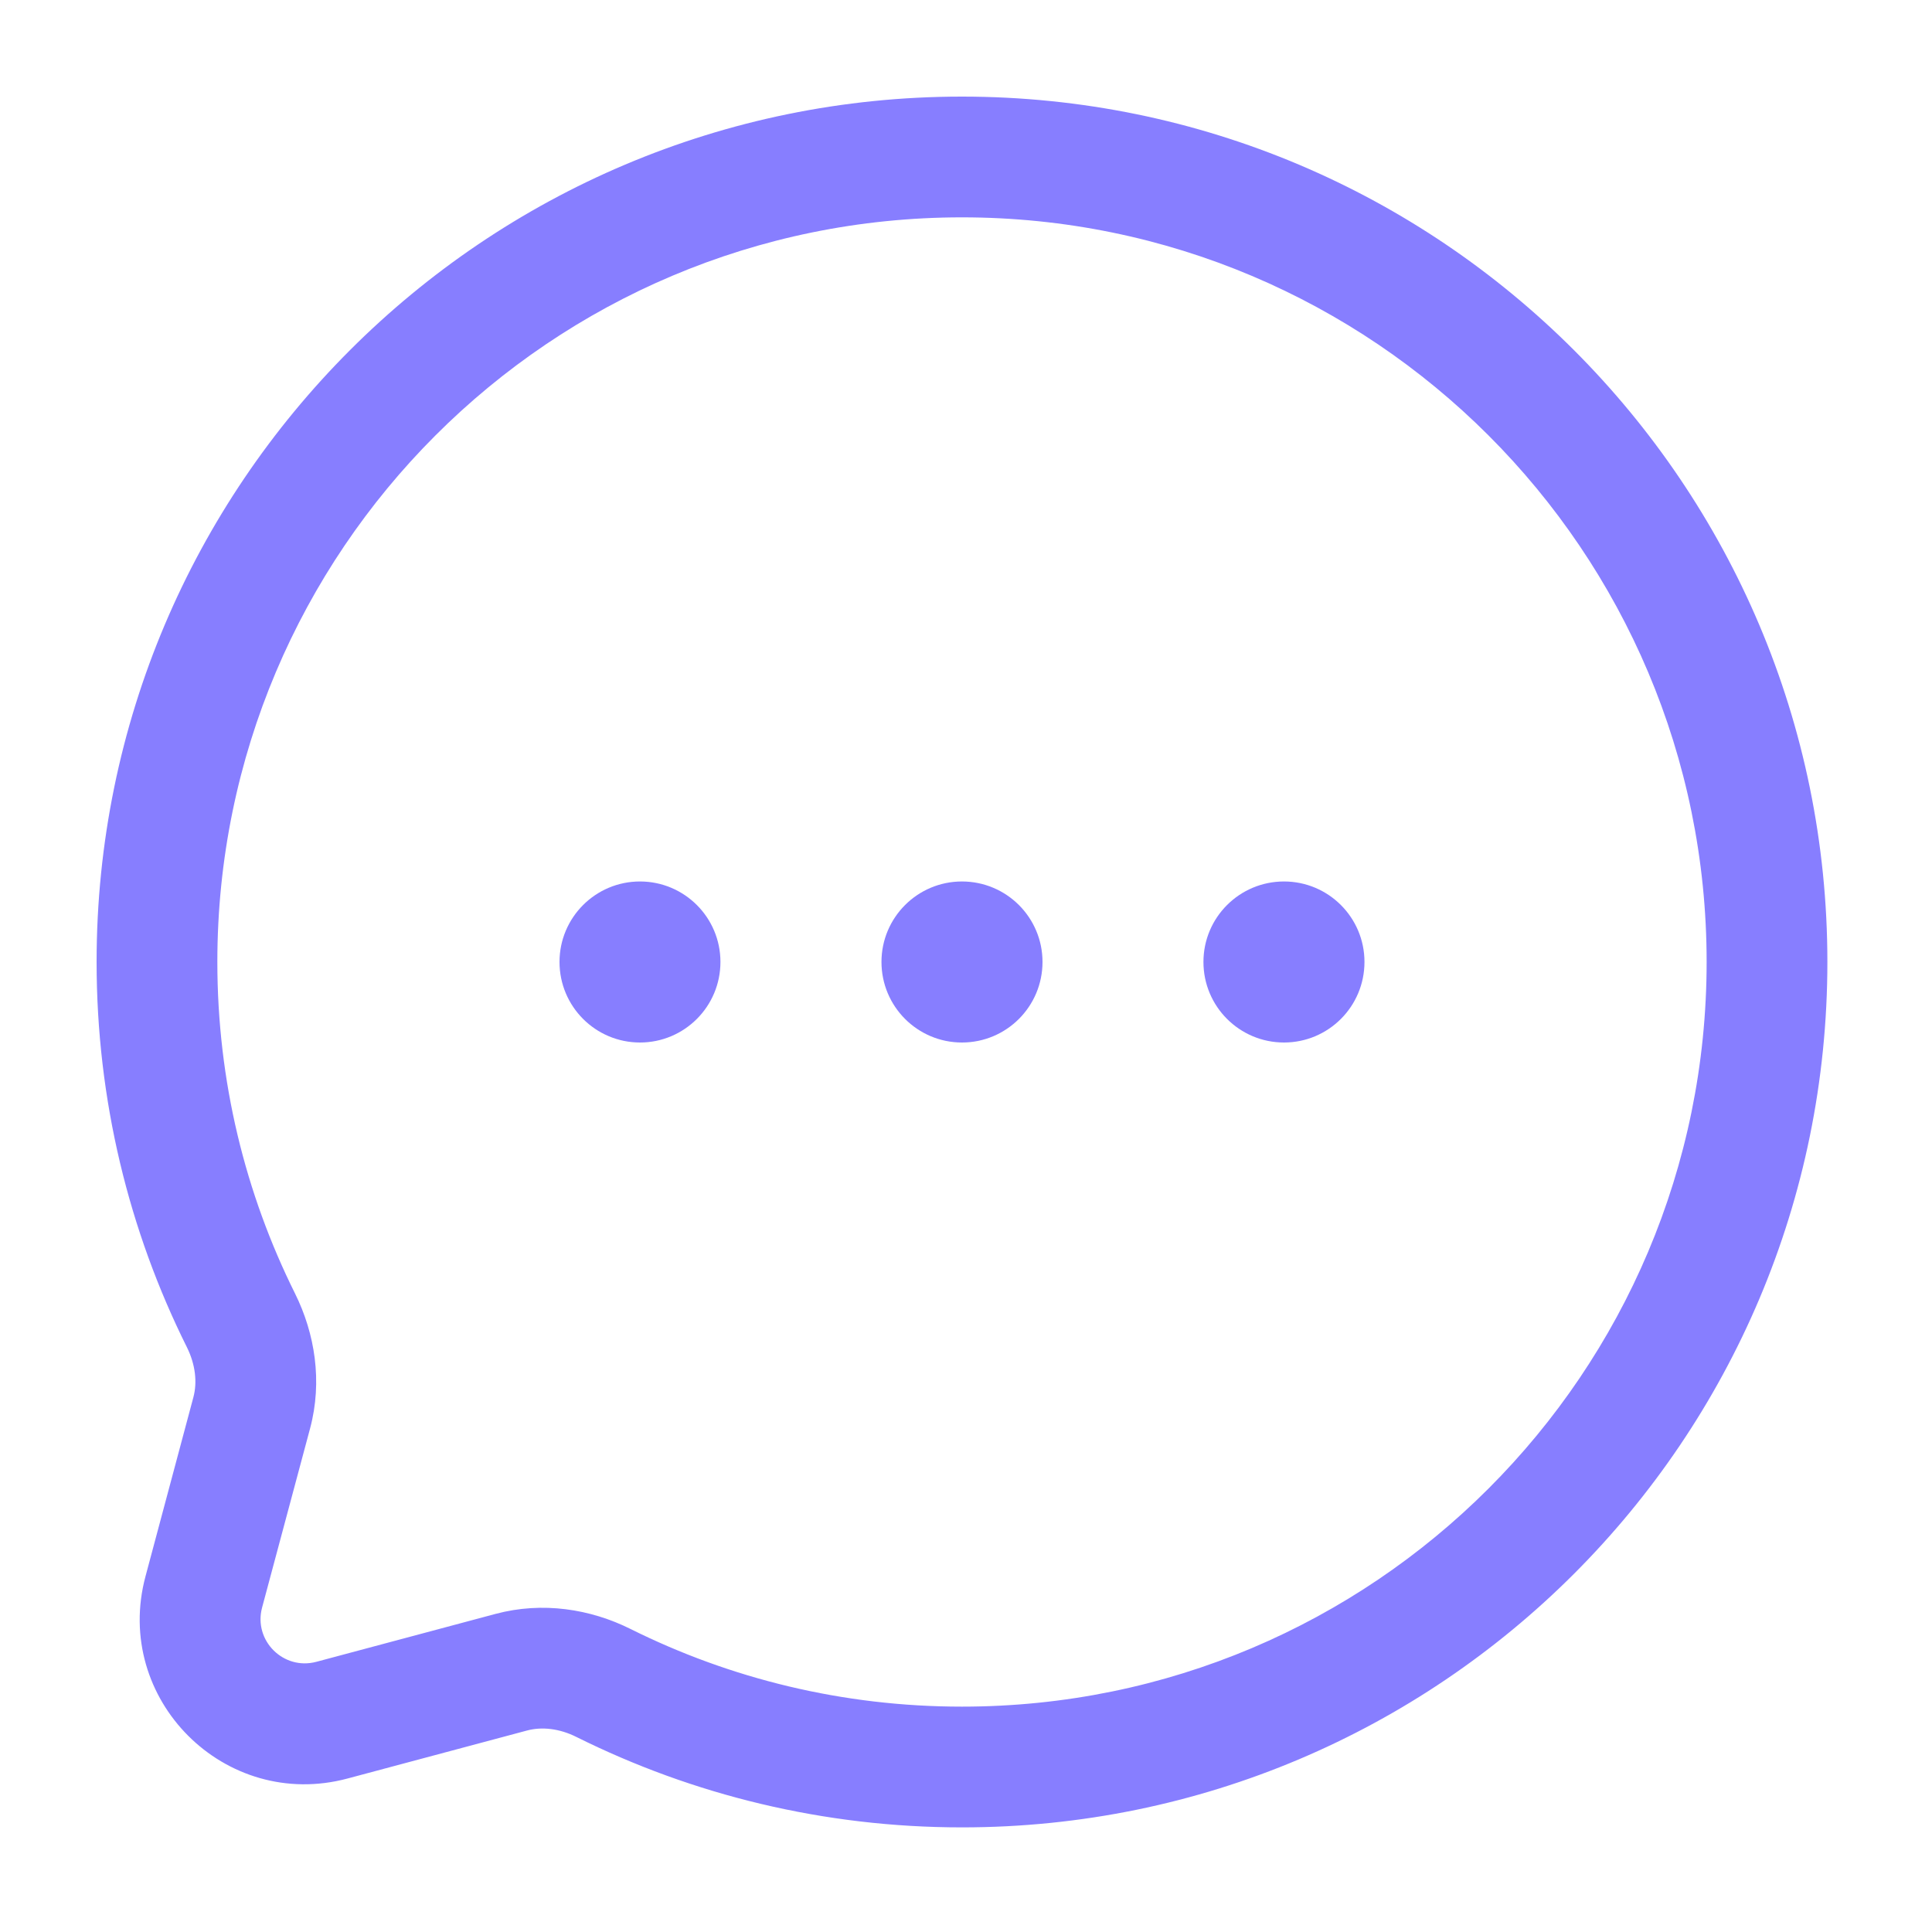
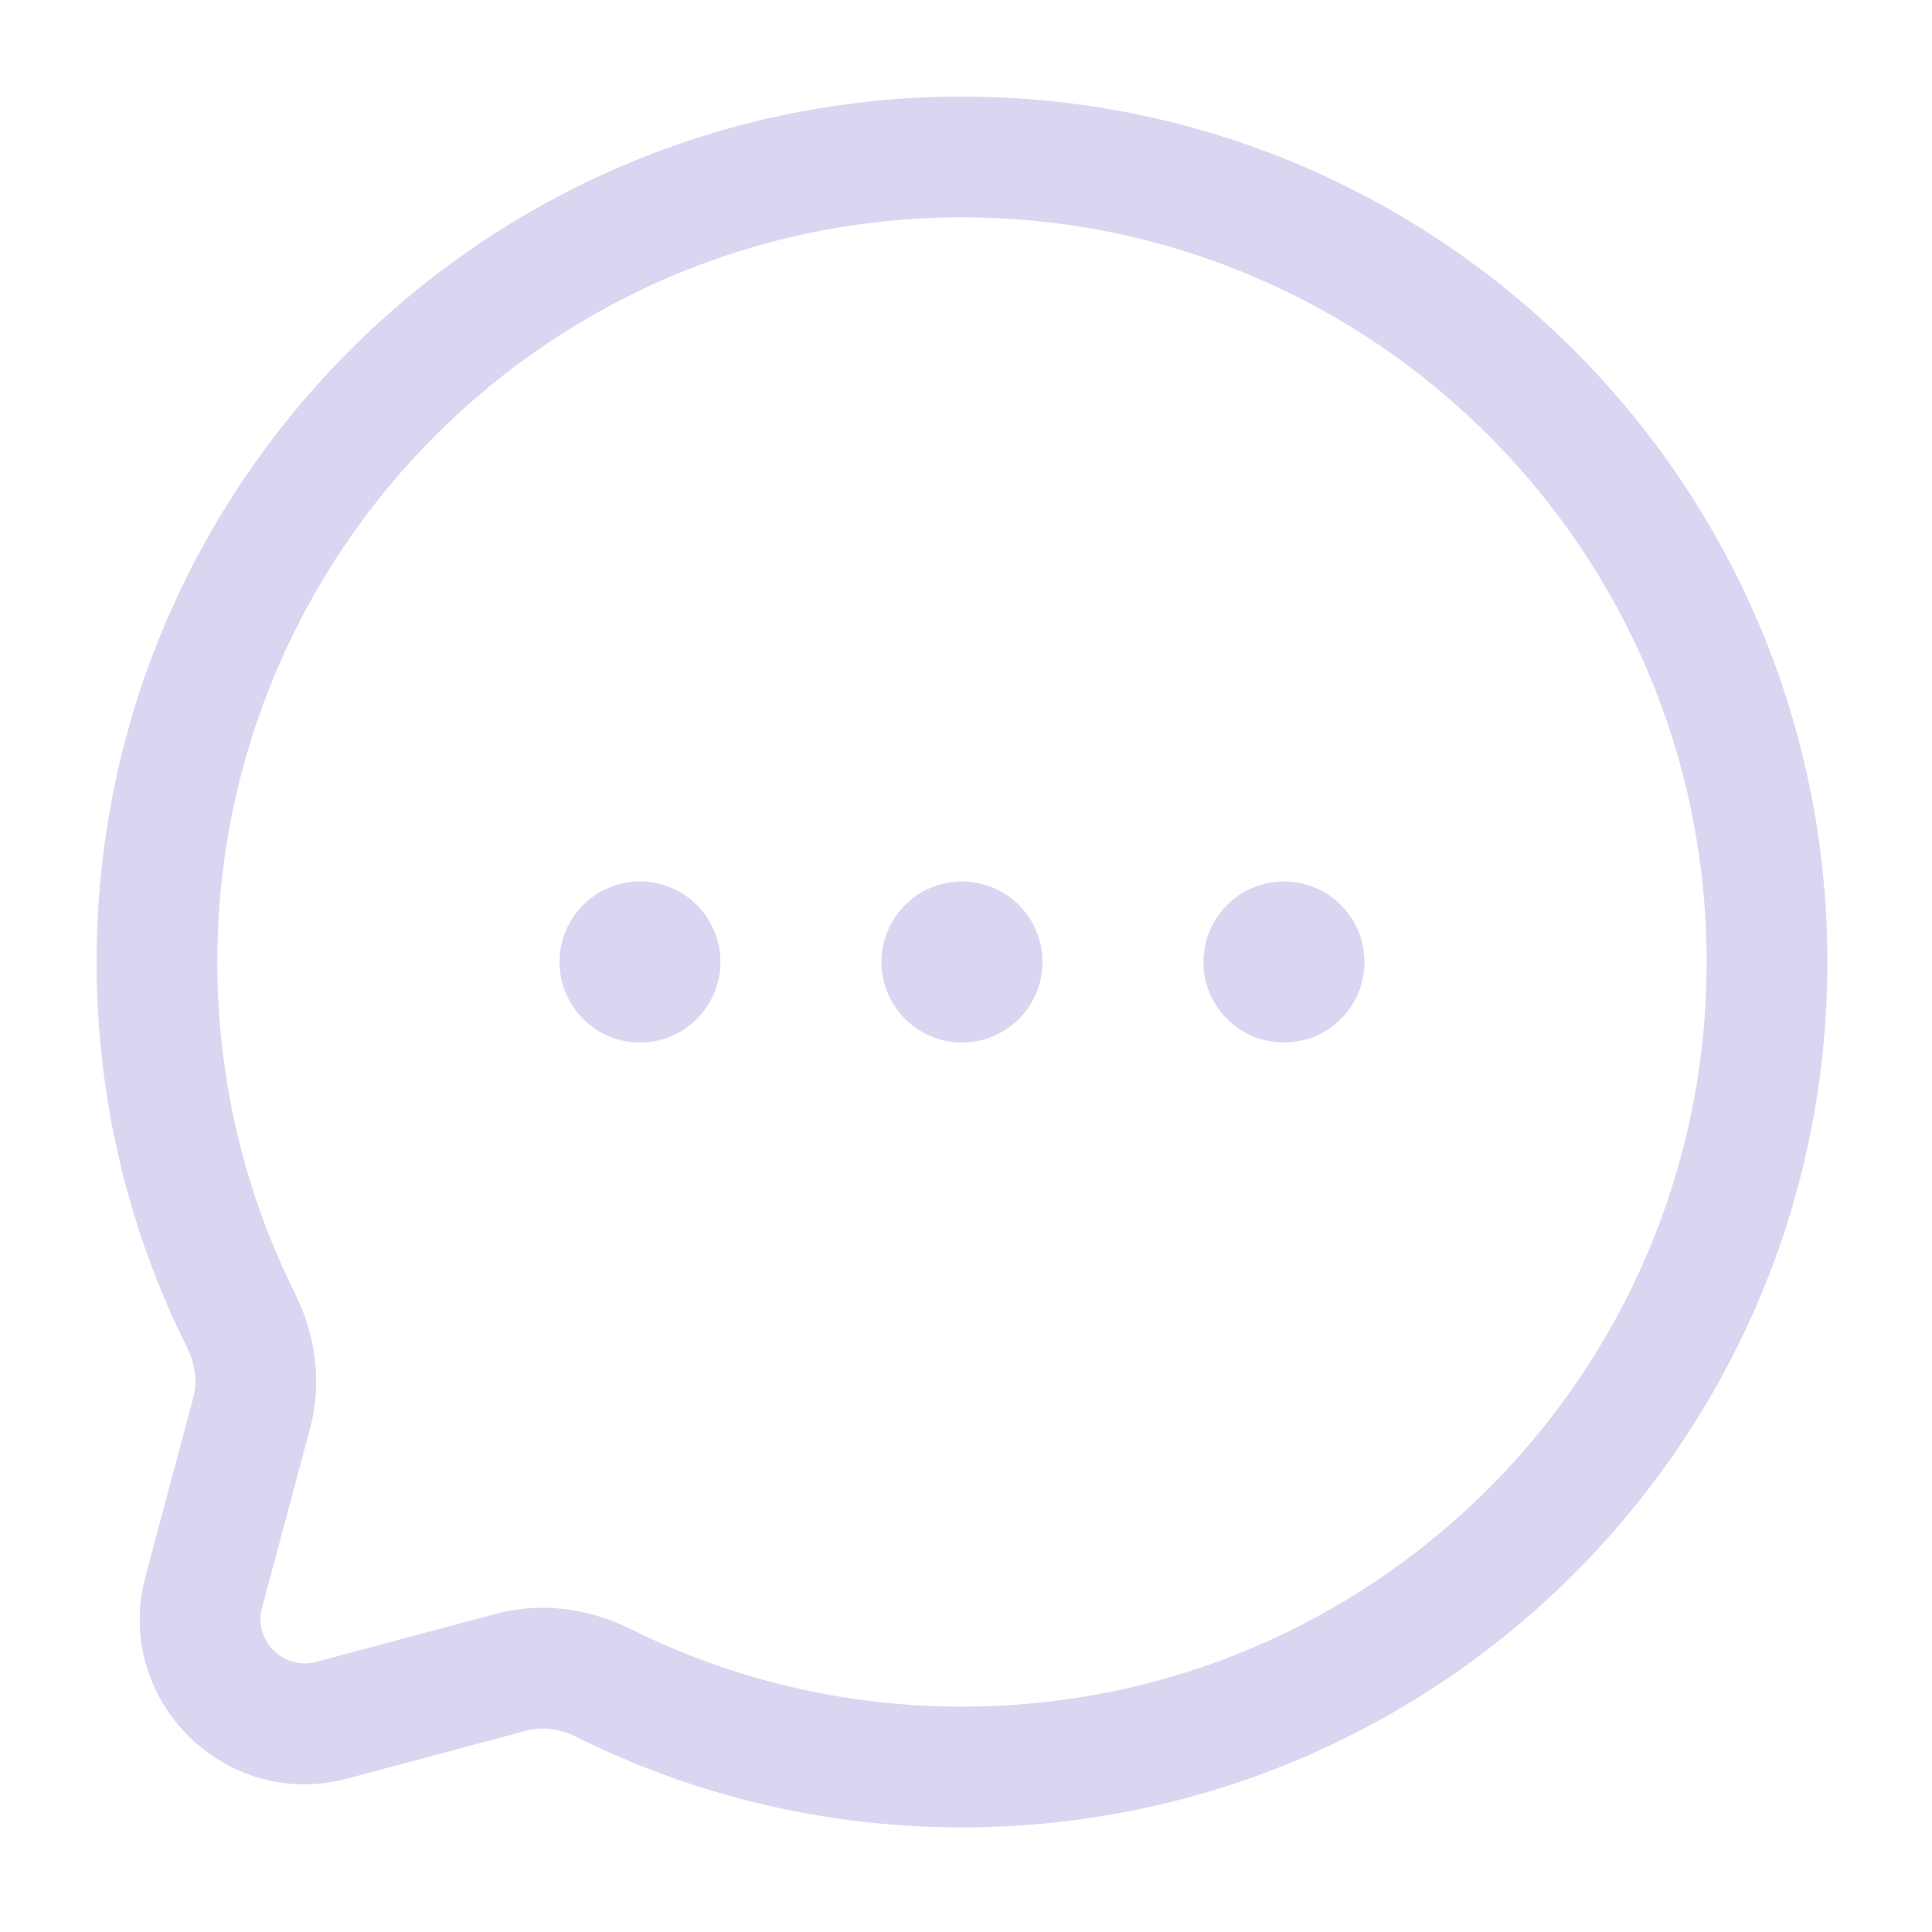
<svg xmlns="http://www.w3.org/2000/svg" width="20" height="20" viewBox="0 0 20 20" fill="none">
-   <path d="M7.458 9.958C7.458 10.419 7.085 10.792 6.625 10.792C6.165 10.792 5.792 10.419 5.792 9.958C5.792 9.498 6.165 9.125 6.625 9.125C7.085 9.125 7.458 9.498 7.458 9.958Z" fill="#877EFF" />
-   <path d="M10.792 9.958C10.792 10.419 10.419 10.792 9.958 10.792C9.498 10.792 9.125 10.419 9.125 9.958C9.125 9.498 9.498 9.125 9.958 9.125C10.419 9.125 10.792 9.498 10.792 9.958Z" fill="#877EFF" />
-   <path d="M14.125 9.958C14.125 10.419 13.752 10.792 13.292 10.792C12.831 10.792 12.458 10.419 12.458 9.958C12.458 9.498 12.831 9.125 13.292 9.125C13.752 9.125 14.125 9.498 14.125 9.958Z" fill="#877EFF" />
-   <path fill-rule="evenodd" clip-rule="evenodd" d="M18.917 9.958C18.917 5.011 14.906 1 9.958 1C5.011 1 1 5.011 1 9.958C1 11.39 1.336 12.745 1.935 13.947C2.024 14.127 2.043 14.31 2.002 14.464L1.506 16.319C1.166 17.589 2.328 18.751 3.598 18.411L5.453 17.915C5.607 17.873 5.79 17.892 5.969 17.982C7.171 18.58 8.526 18.917 9.958 18.917C14.906 18.917 18.917 14.906 18.917 9.958ZM9.958 2.25C14.216 2.25 17.667 5.701 17.667 9.958C17.667 14.216 14.216 17.667 9.958 17.667C8.724 17.667 7.559 17.377 6.527 16.863C6.112 16.656 5.616 16.577 5.13 16.707L3.275 17.203C2.934 17.294 2.622 16.983 2.713 16.642L3.21 14.787C3.34 14.3 3.26 13.805 3.054 13.39C2.54 12.357 2.25 11.193 2.25 9.958C2.25 5.701 5.701 2.25 9.958 2.25Z" fill="#877EFF" />
+   <path d="M7.458 9.958C7.458 10.419 7.085 10.792 6.625 10.792C6.165 10.792 5.792 10.419 5.792 9.958C5.792 9.498 6.165 9.125 6.625 9.125C7.085 9.125 7.458 9.498 7.458 9.958Z" fill="#DCD5F2" />
+   <path d="M10.792 9.958C10.792 10.419 10.419 10.792 9.958 10.792C9.498 10.792 9.125 10.419 9.125 9.958C9.125 9.498 9.498 9.125 9.958 9.125C10.419 9.125 10.792 9.498 10.792 9.958Z" fill="#DCD5F2" />
+   <path d="M14.125 9.958C14.125 10.419 13.752 10.792 13.292 10.792C12.831 10.792 12.458 10.419 12.458 9.958C12.458 9.498 12.831 9.125 13.292 9.125C13.752 9.125 14.125 9.498 14.125 9.958Z" fill="#DCD5F2" />
+   <path fill-rule="evenodd" clip-rule="evenodd" d="M18.917 9.958C18.917 5.011 14.906 1 9.958 1C5.011 1 1 5.011 1 9.958C1 11.39 1.336 12.745 1.935 13.947C2.024 14.127 2.043 14.31 2.002 14.464L1.506 16.319C1.166 17.589 2.328 18.751 3.598 18.411L5.453 17.915C5.607 17.873 5.79 17.892 5.969 17.982C7.171 18.58 8.526 18.917 9.958 18.917C14.906 18.917 18.917 14.906 18.917 9.958ZM9.958 2.25C14.216 2.25 17.667 5.701 17.667 9.958C17.667 14.216 14.216 17.667 9.958 17.667C8.724 17.667 7.559 17.377 6.527 16.863C6.112 16.656 5.616 16.577 5.13 16.707L3.275 17.203C2.934 17.294 2.622 16.983 2.713 16.642L3.21 14.787C3.34 14.3 3.26 13.805 3.054 13.39C2.54 12.357 2.25 11.193 2.25 9.958C2.25 5.701 5.701 2.25 9.958 2.25Z" fill="#DCD5F2" />
</svg>
